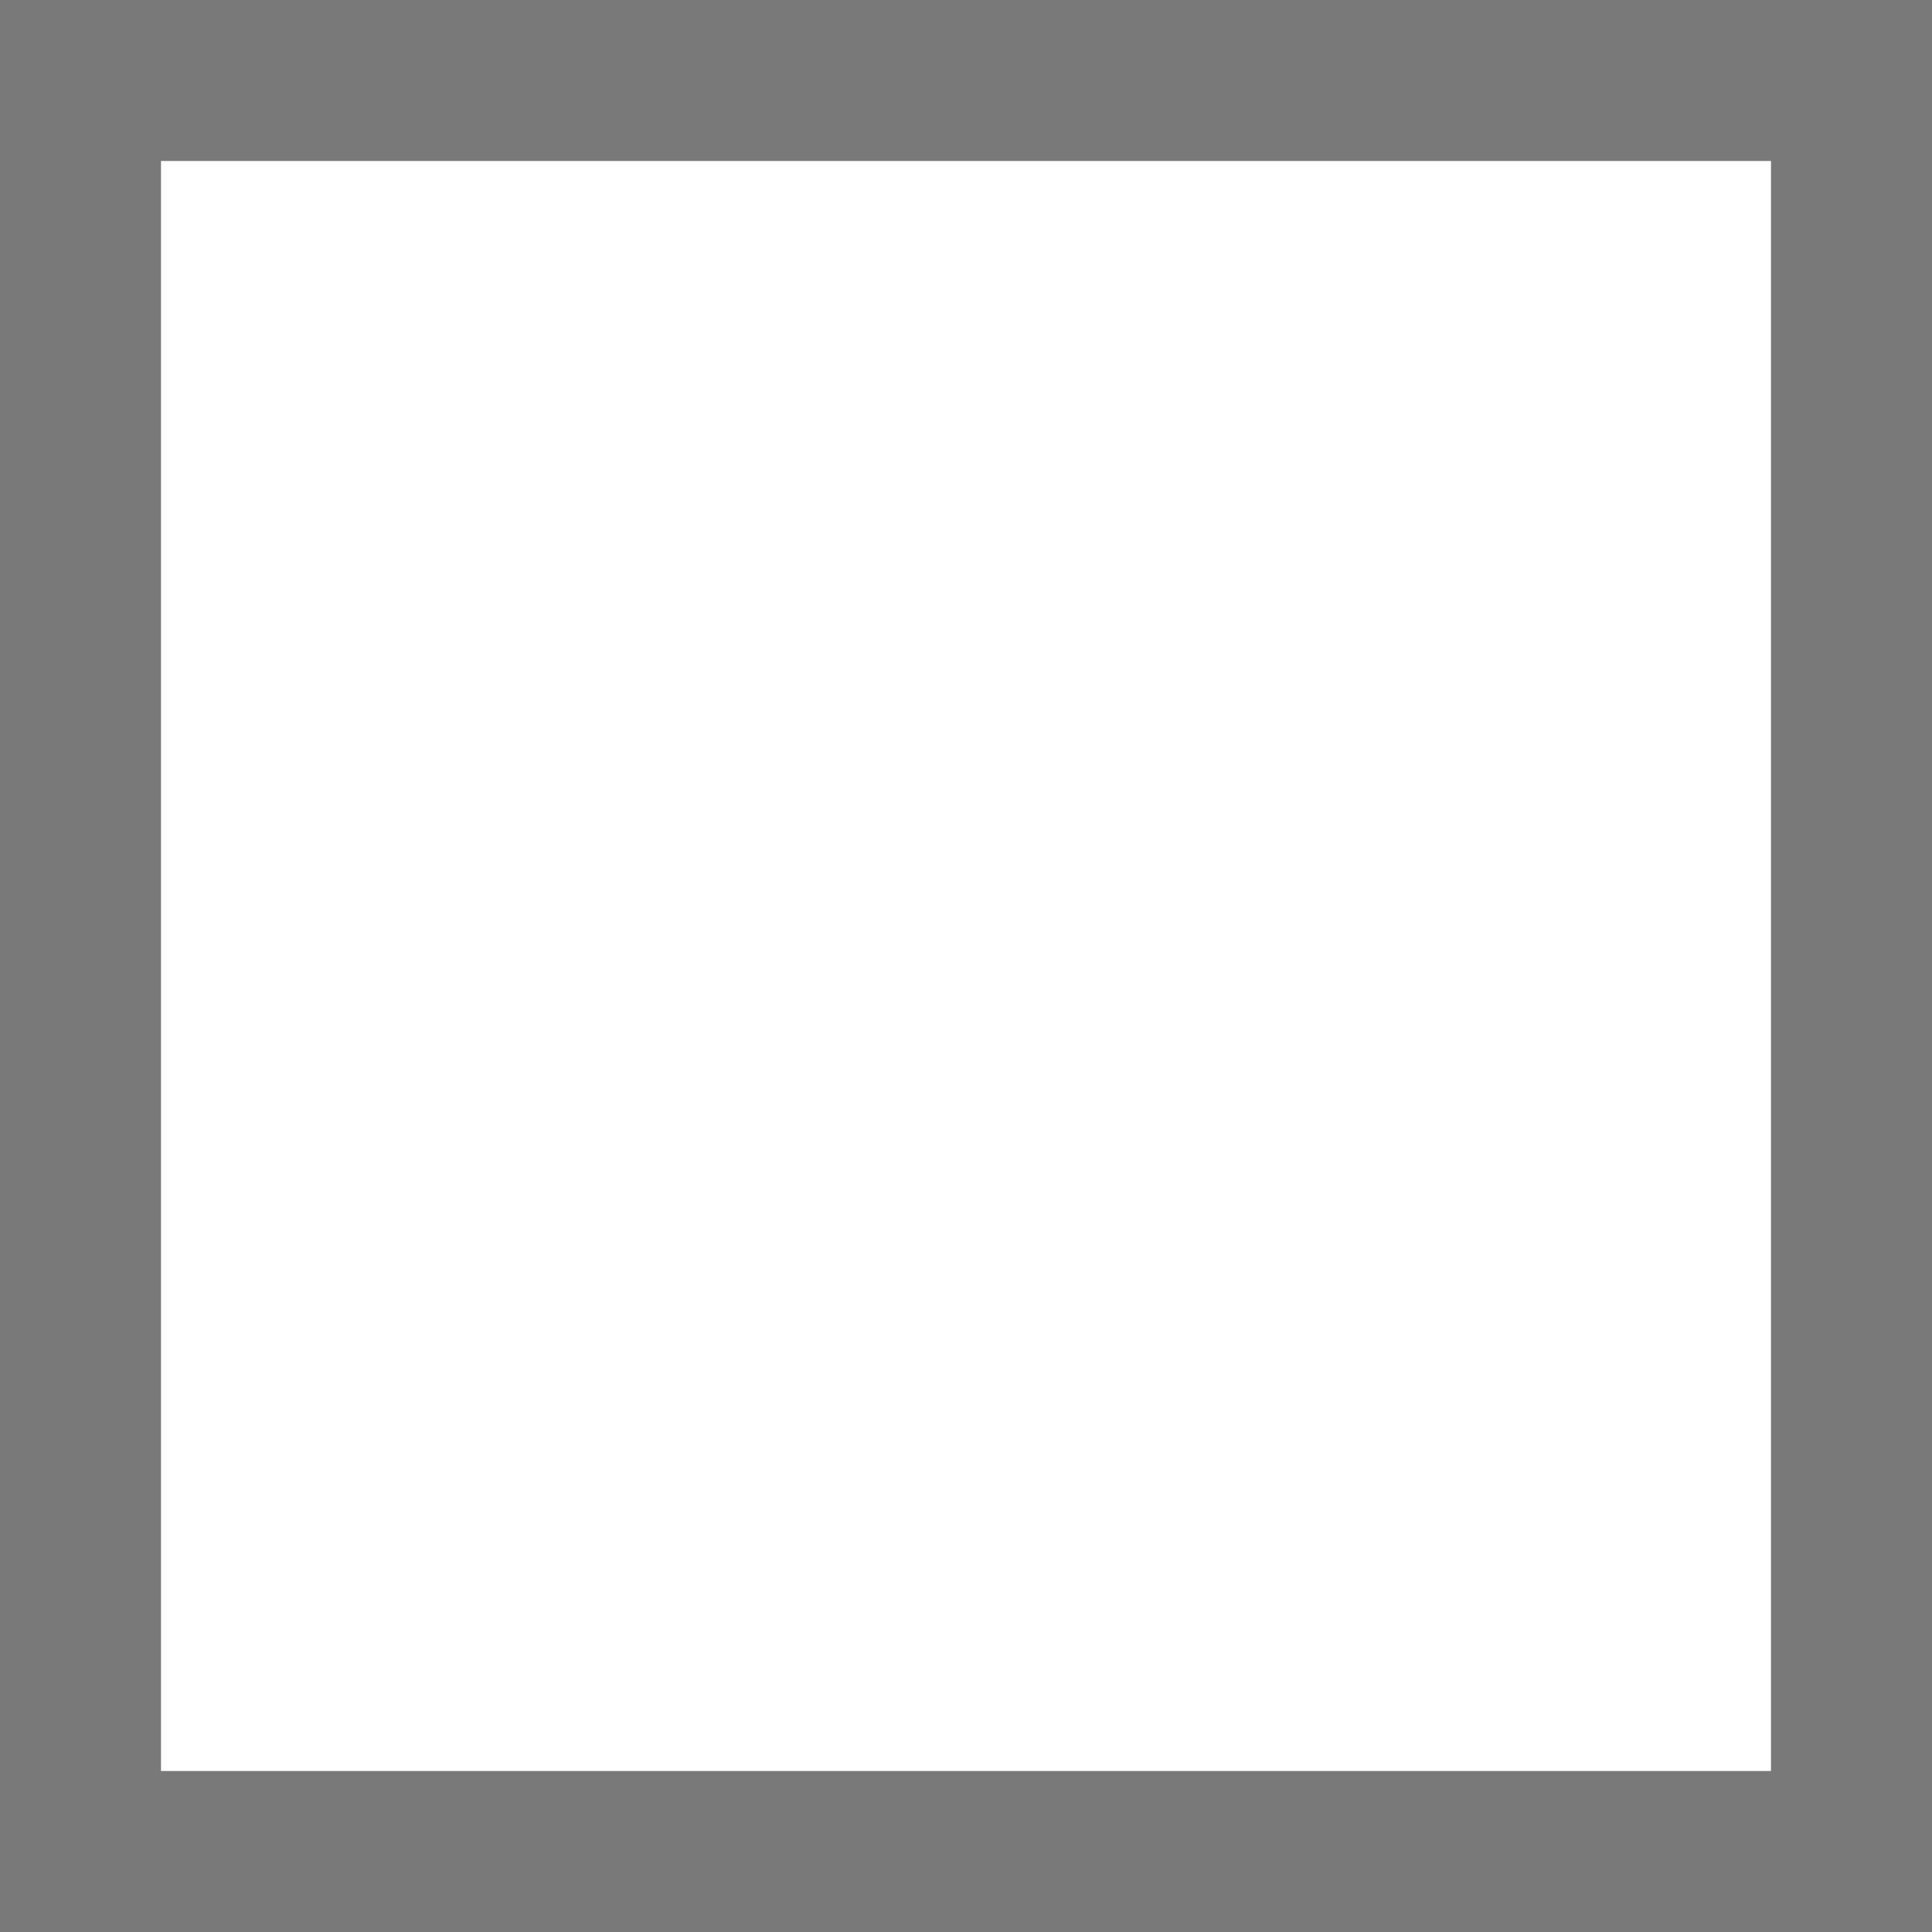
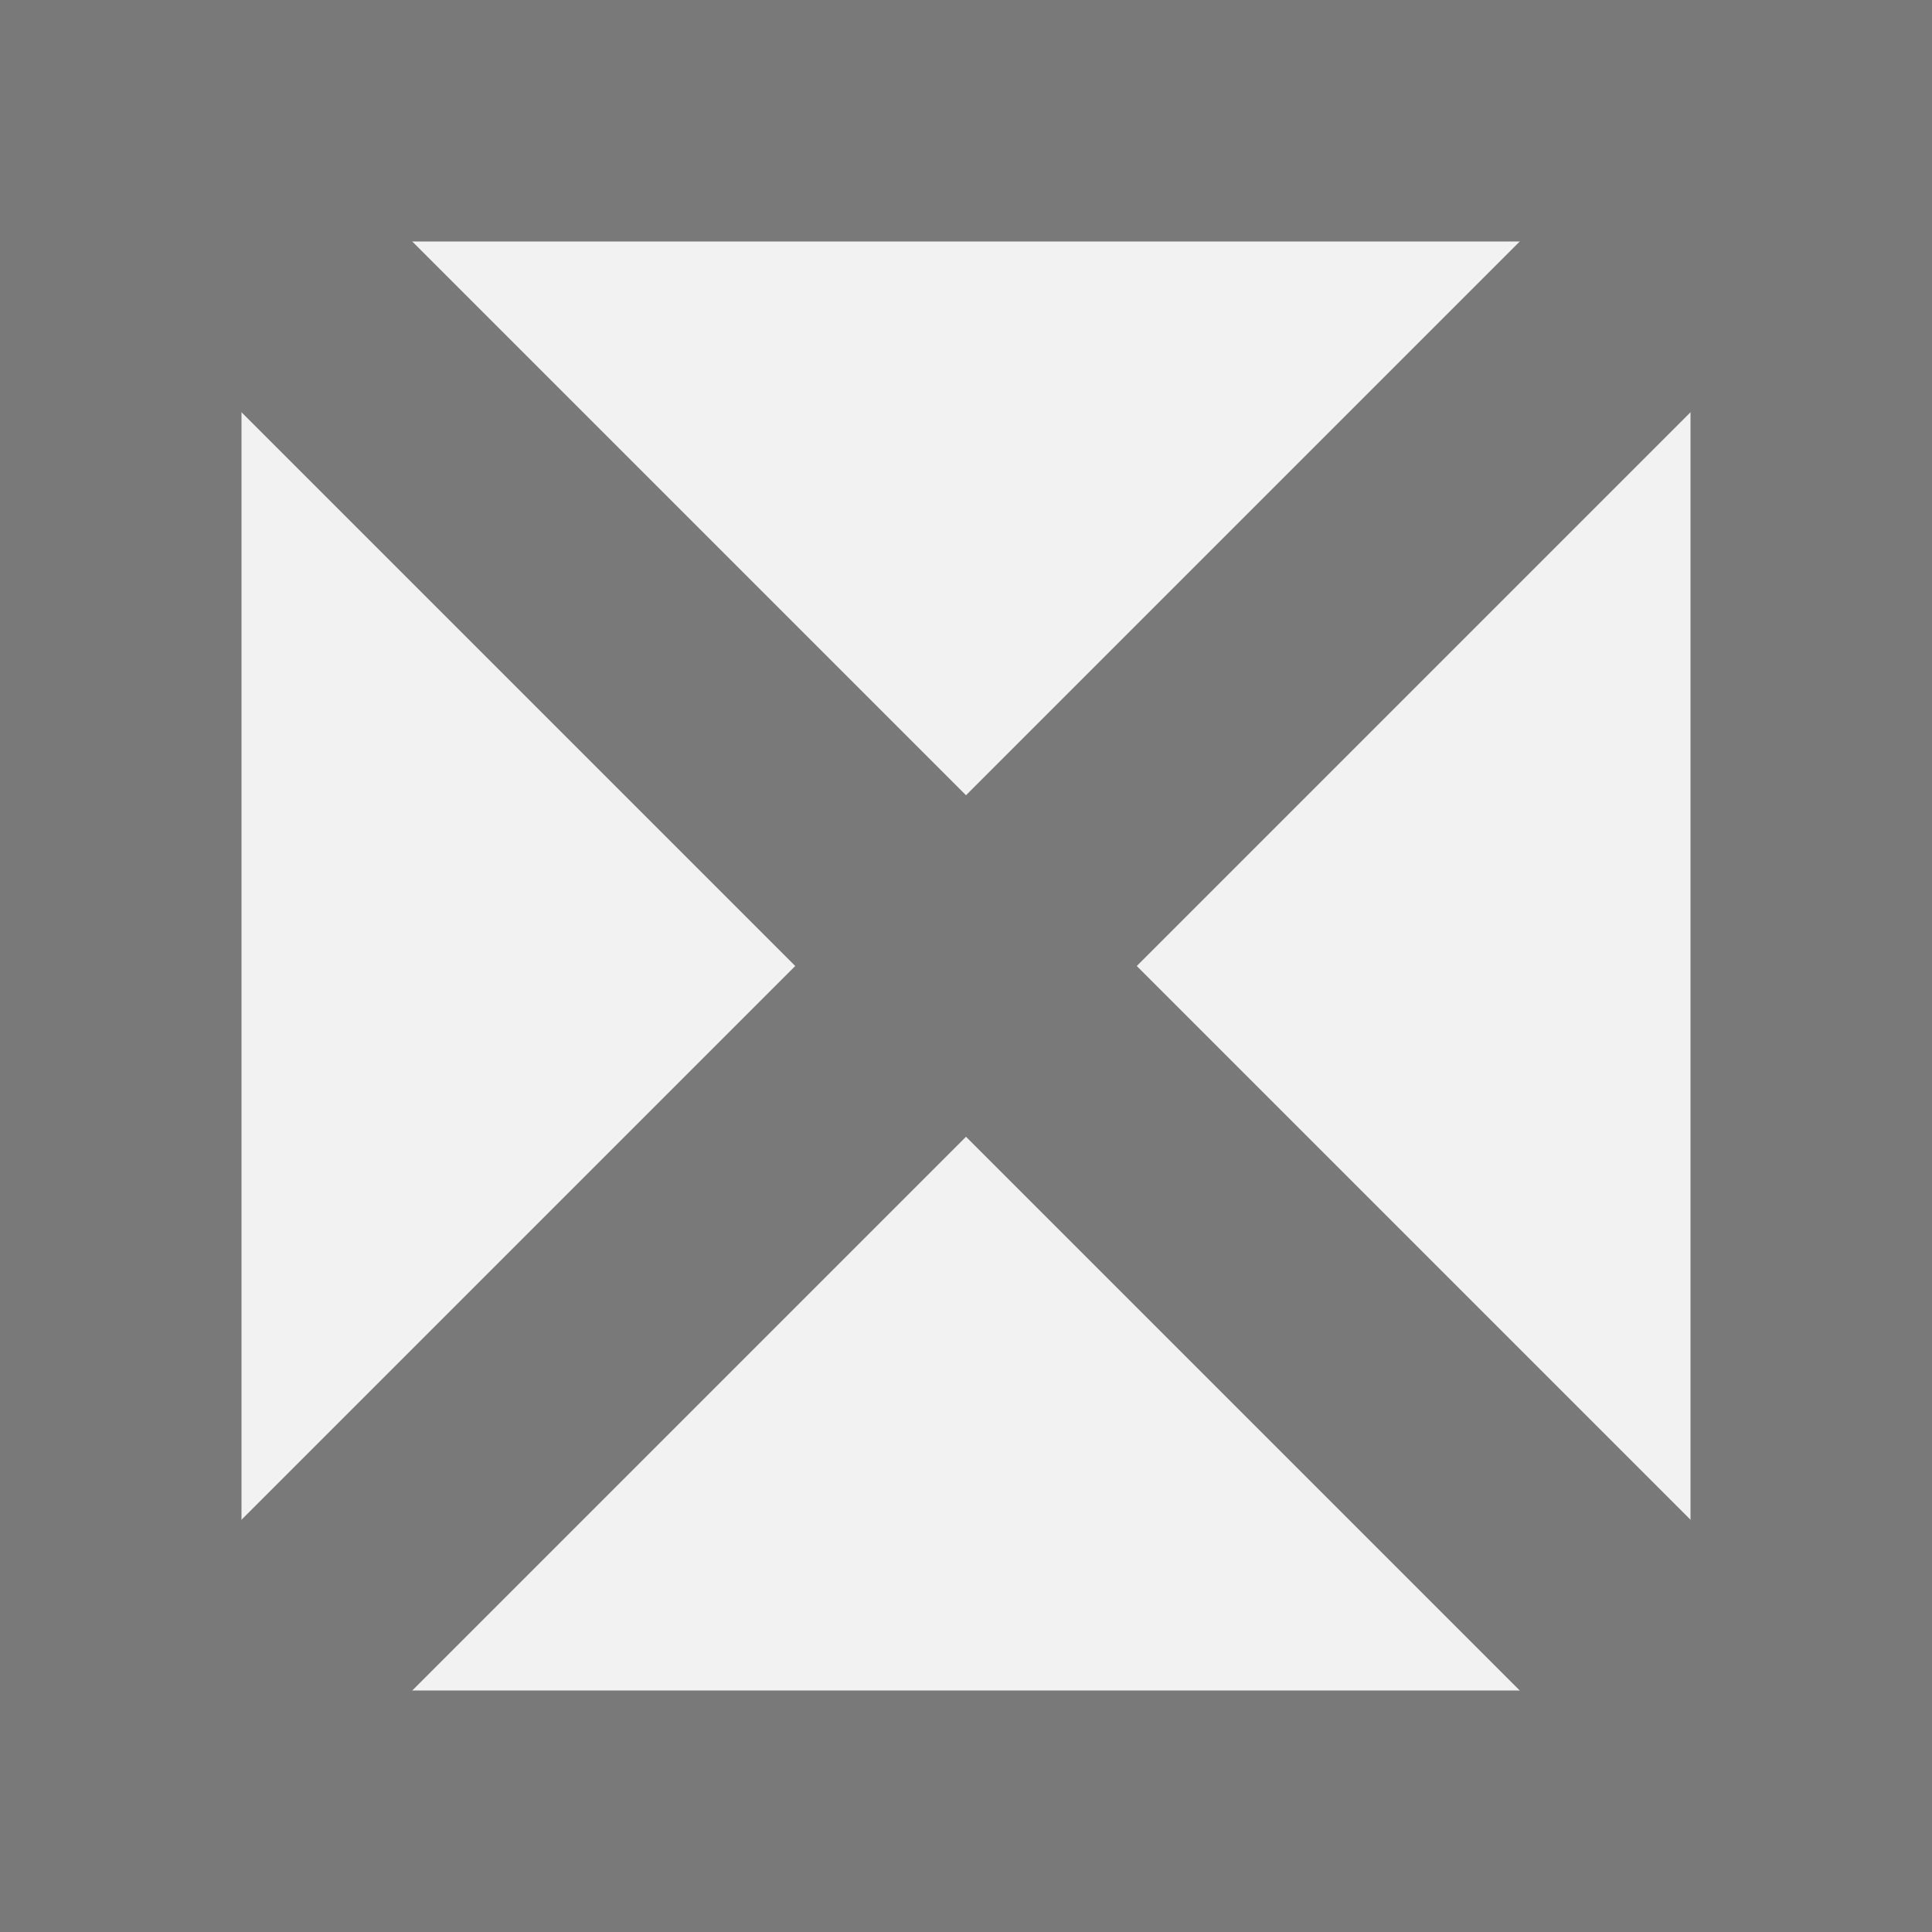
- <svg xmlns="http://www.w3.org/2000/svg" version="1.1" width="12px" height="12px" viewBox="3259 1341  12 12">
-   <path d="M 3259.5 1341.5  L 3270.5 1341.5  L 3270.5 1352.5  L 3259.5 1352.5  L 3259.5 1341.5  Z " fill-rule="nonzero" fill="#ffffff" stroke="none" />
-   <path d="M 3259.5 1341.5  L 3270.5 1341.5  L 3270.5 1352.5  L 3259.5 1352.5  L 3259.5 1341.5  Z " stroke-width="1" stroke="#797979" fill="none" />
+ <svg xmlns="http://www.w3.org/2000/svg" version="1.1" width="8px" height="8px">
+   <g transform="matrix(1 0 0 1 -1879 -1243 )">
+     <path d="M 1879.5 1243.5  L 1886.5 1243.5  L 1886.5 1250.5  L 1879.5 1250.5  L 1879.5 1243.5  Z " fill-rule="nonzero" fill="#f2f2f2" stroke="none" />
+     <path d="M 1879.5 1243.5  L 1886.5 1243.5  L 1886.5 1250.5  L 1879.5 1250.5  L 1879.5 1243.5  Z " stroke-width="1" stroke="#797979" fill="none" />
+     <path d="M 1879.354 1243.354  L 1886.646 1250.646  M 1886.646 1243.354  L 1879.354 1250.646  " stroke-width="1" stroke="#797979" fill="none" />
+   </g>
</svg>
